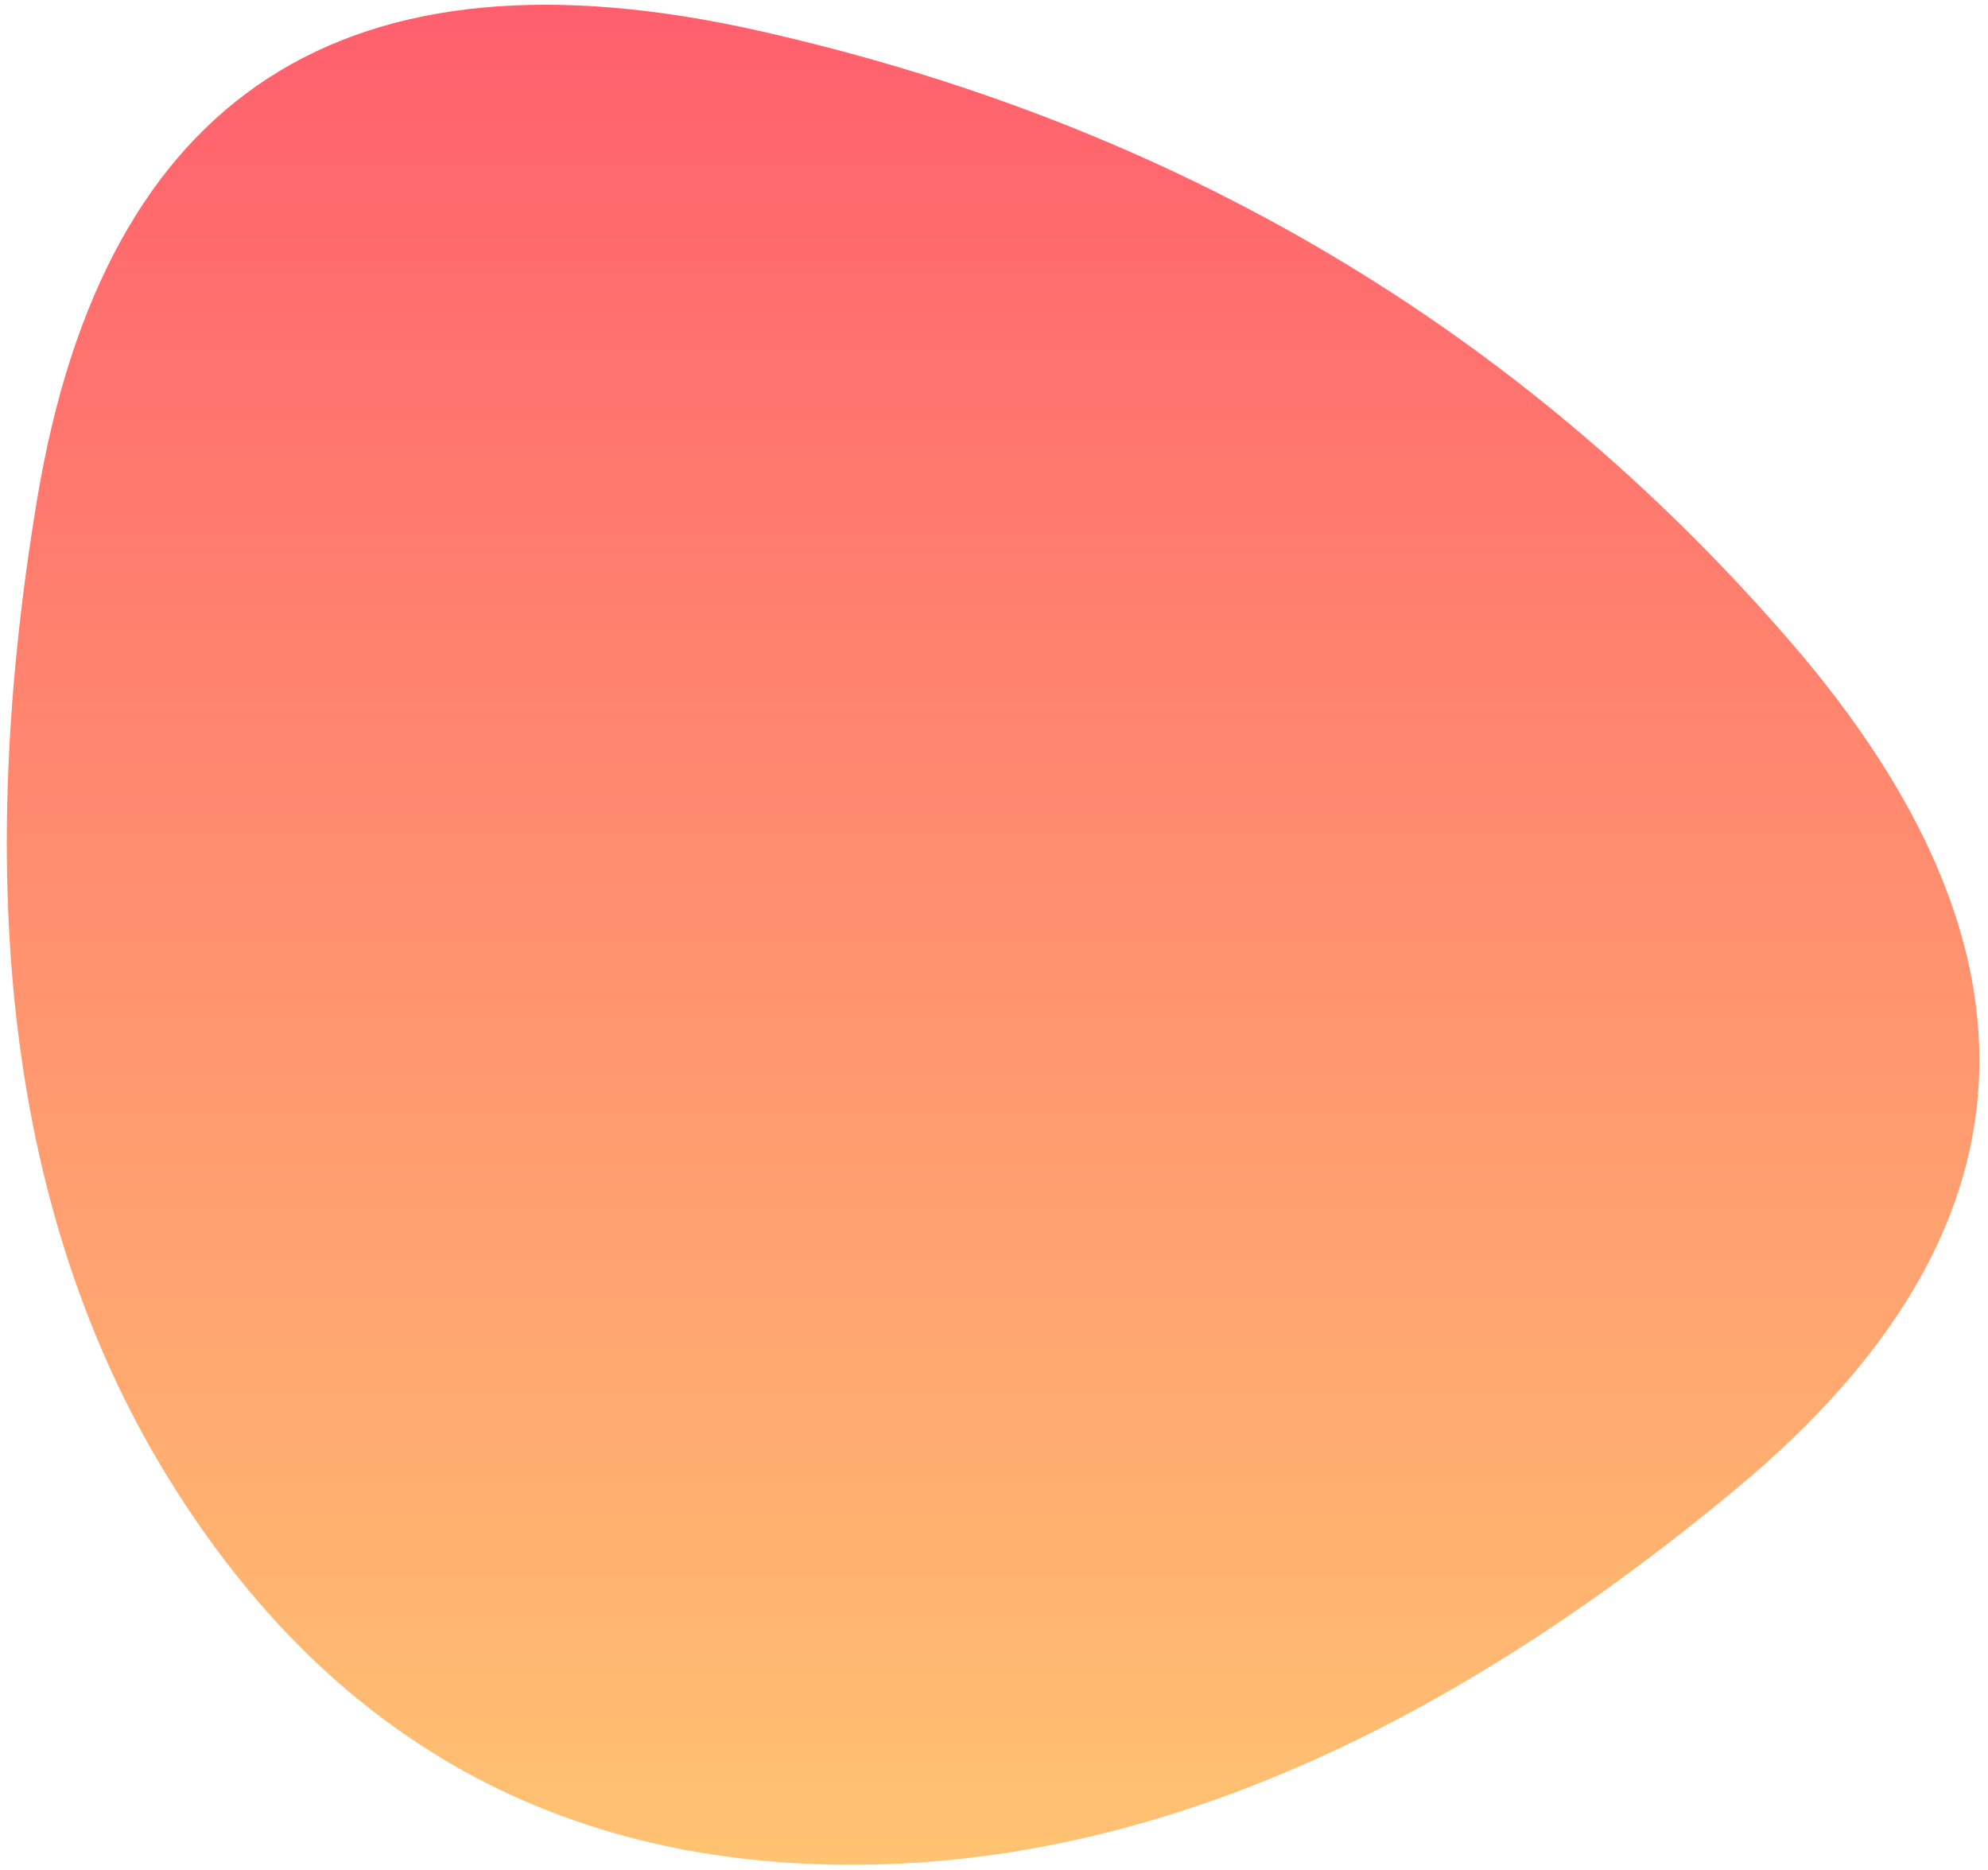
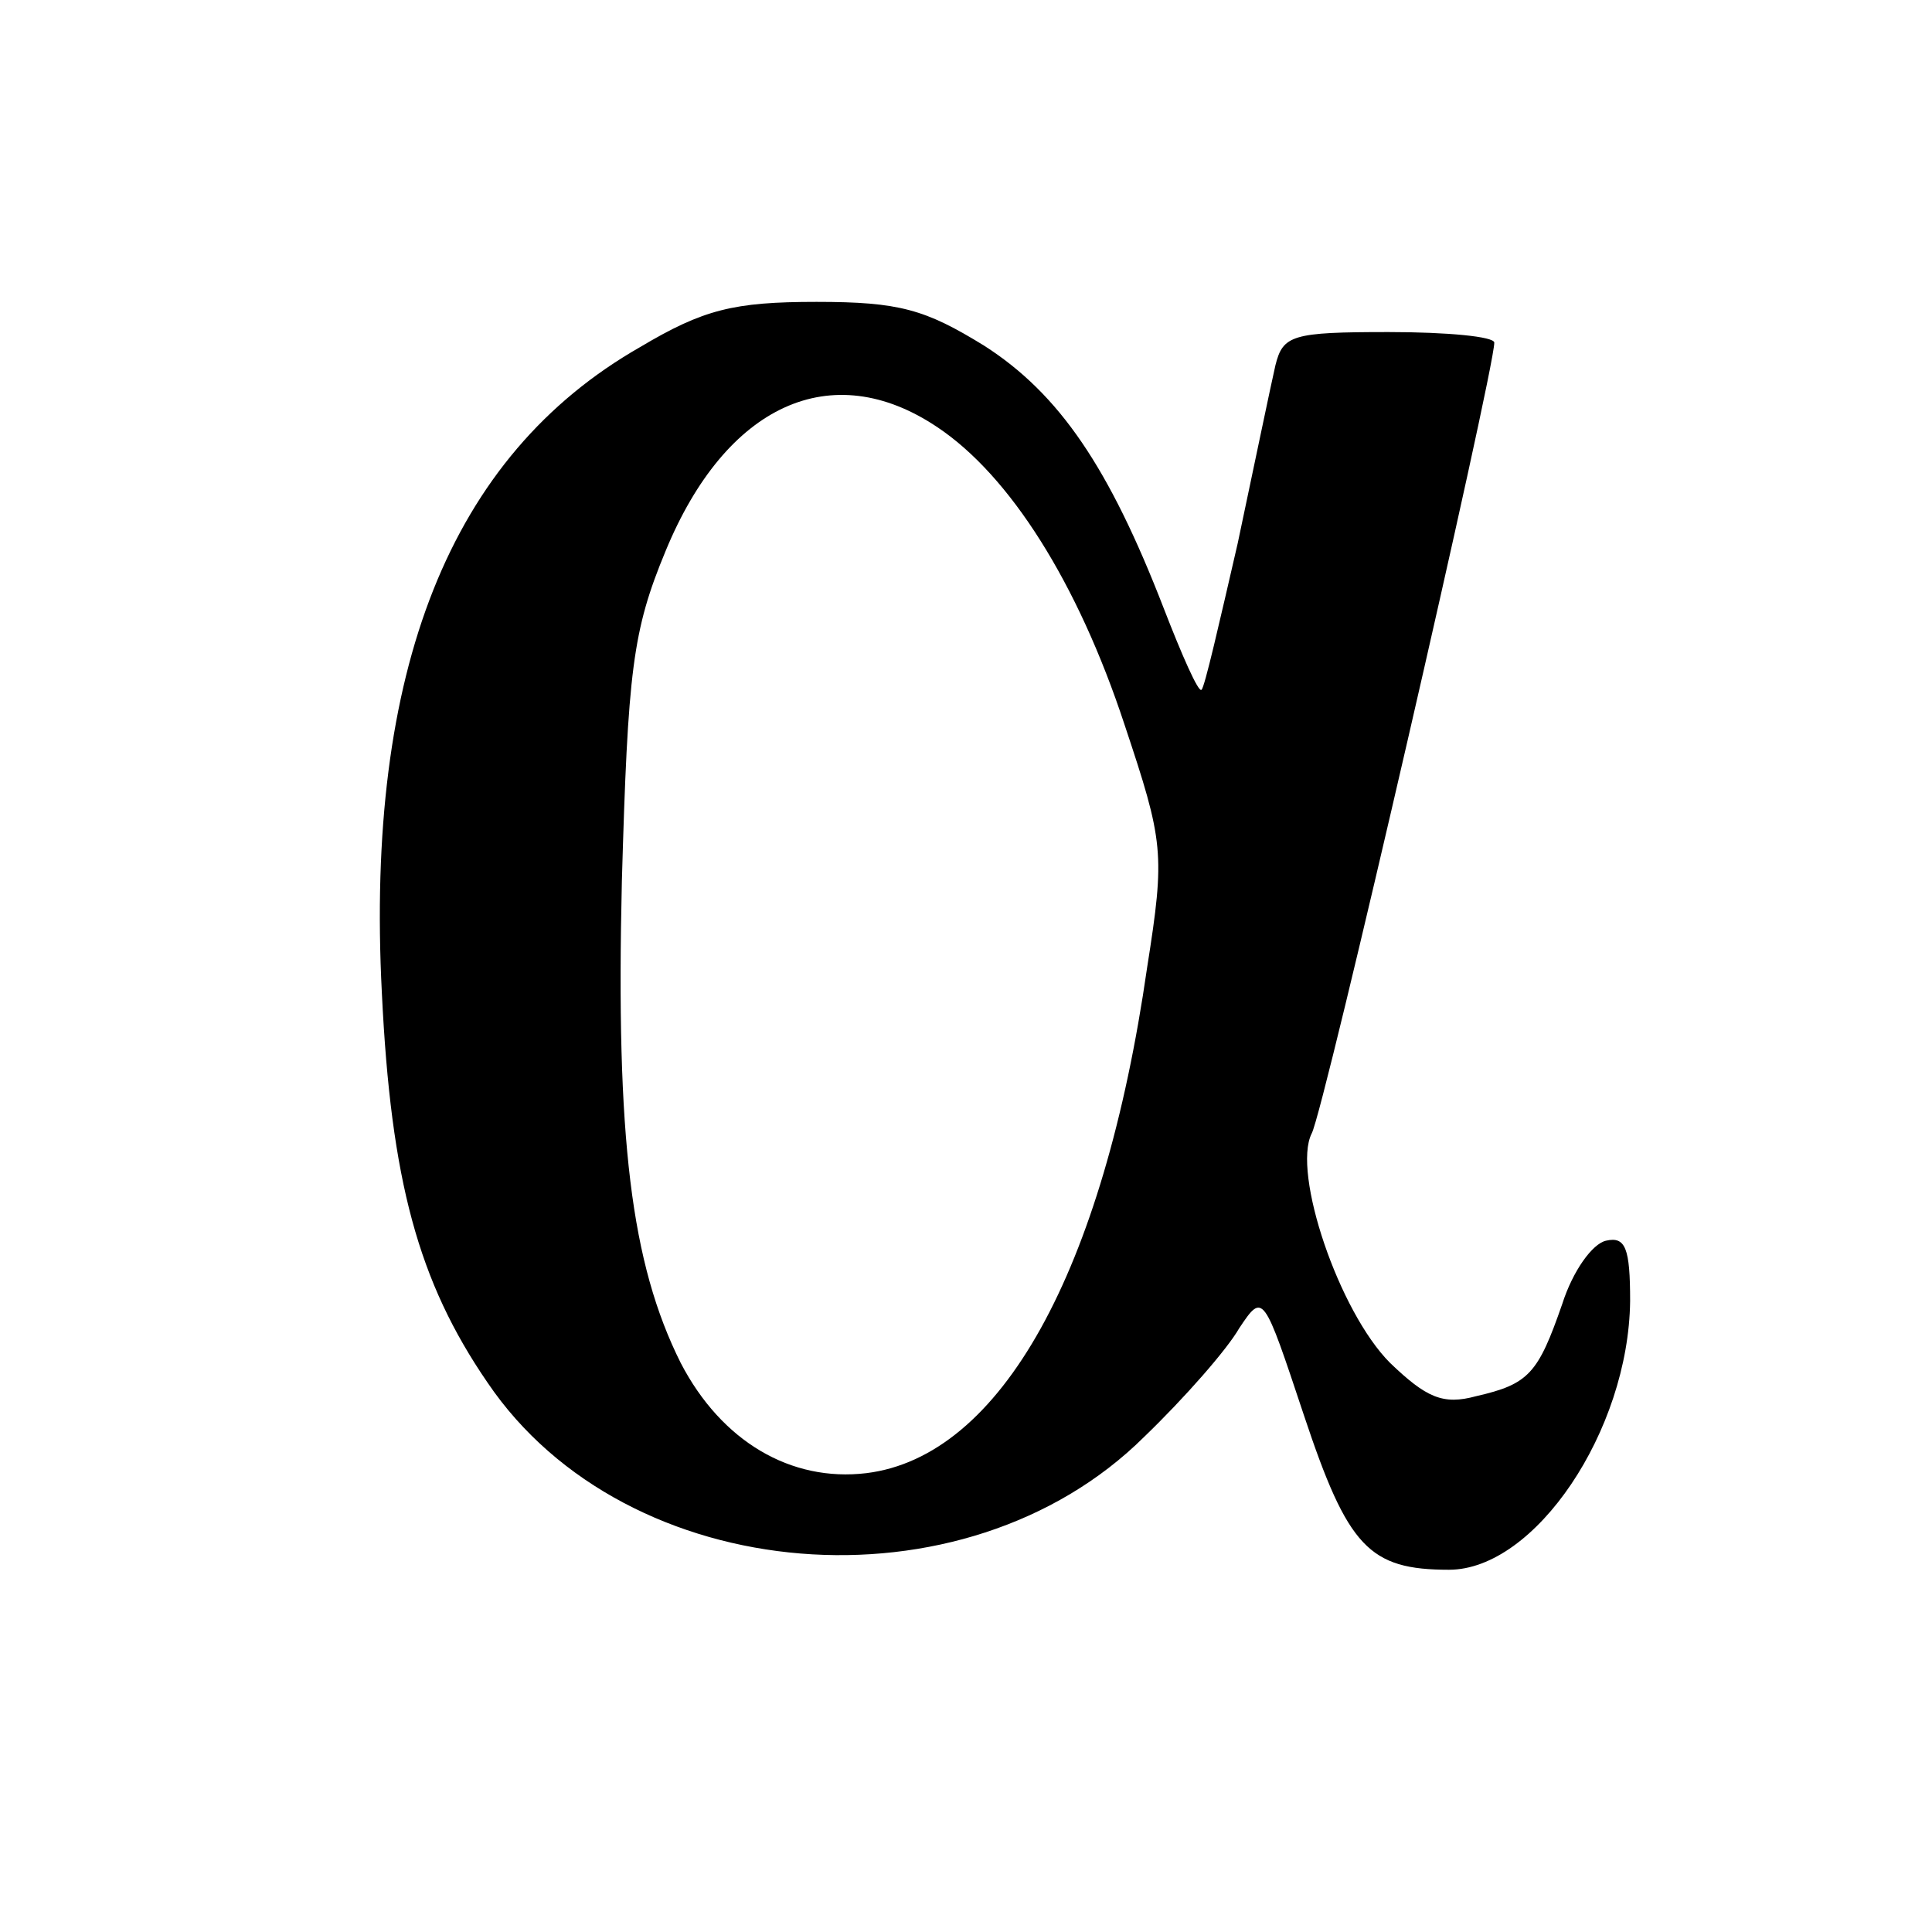
- <svg xmlns="http://www.w3.org/2000/svg" width="117" height="110" viewBox="0 0 117 110" fill="none">
-   <path d="M102.282 87.513C84.385 102.427 66.874 109.829 49.75 109.719C32.626 109.608 19.424 102.151 10.144 87.347C0.864 72.543 -1.787 53.209 2.19 29.346C6.167 5.483 20.363 -3.686 44.779 1.837C69.194 7.361 89.356 19.293 105.265 37.632C121.174 55.971 120.18 72.598 102.282 87.513Z" fill="url(#paint0_linear)" />
-   <defs>
-     <linearGradient id="paint0_linear" x1="0.4" y1="0.28" x2="0.4" y2="109.72" gradientUnits="userSpaceOnUse">
-       <stop stop-color="#FF5F6D" />
-       <stop offset="1" stop-color="#FFC371" />
-     </linearGradient>
-   </defs>
+ <svg xmlns="http://www.w3.org/2000/svg" version="1.0" width="128pt" height="128pt" viewBox="0 0 128 128" preserveAspectRatio="xMidYMid meet">
+   <g transform="translate(0,128) scale(0.1,-0.1)" fill="#000000" stroke="none">
+     <path d="M424 1050 c-126 -72 -182 -214 -171 -428 6 -124 24 -191 70 -258 92 -136 316 -154 435 -36 27 26 55 58 63 72 16 24 16 23 43 -58 29 -87 43 -102 96 -102 57 0 119 92 120 178 0 35 -3 43 -16 40 -9 -2 -22 -20 -29 -42 -16 -46 -22 -53 -57 -61 -22 -6 -33 -1 -57 22 -34 34 -65 126 -52 152 8 14 121 505 121 524 0 4 -31 7 -70 7 -64 0 -70 -2 -75 -22 -3 -13 -14 -66 -25 -118 -12 -52 -22 -96 -24 -97 -2 -2 -13 23 -25 54 -36 93 -69 142 -119 174 -39 24 -56 29 -111 29 -55 0 -75 -5 -117 -30z m197 -53 c48 -32 93 -103 124 -197 26 -78 27 -85 15 -161 -29 -202 -97 -324 -186 -335 -50 -6 -96 21 -123 73 -33 66 -43 149 -39 319 4 140 7 166 29 219 40 97 110 129 180 82z" />
+   </g>
</svg>
